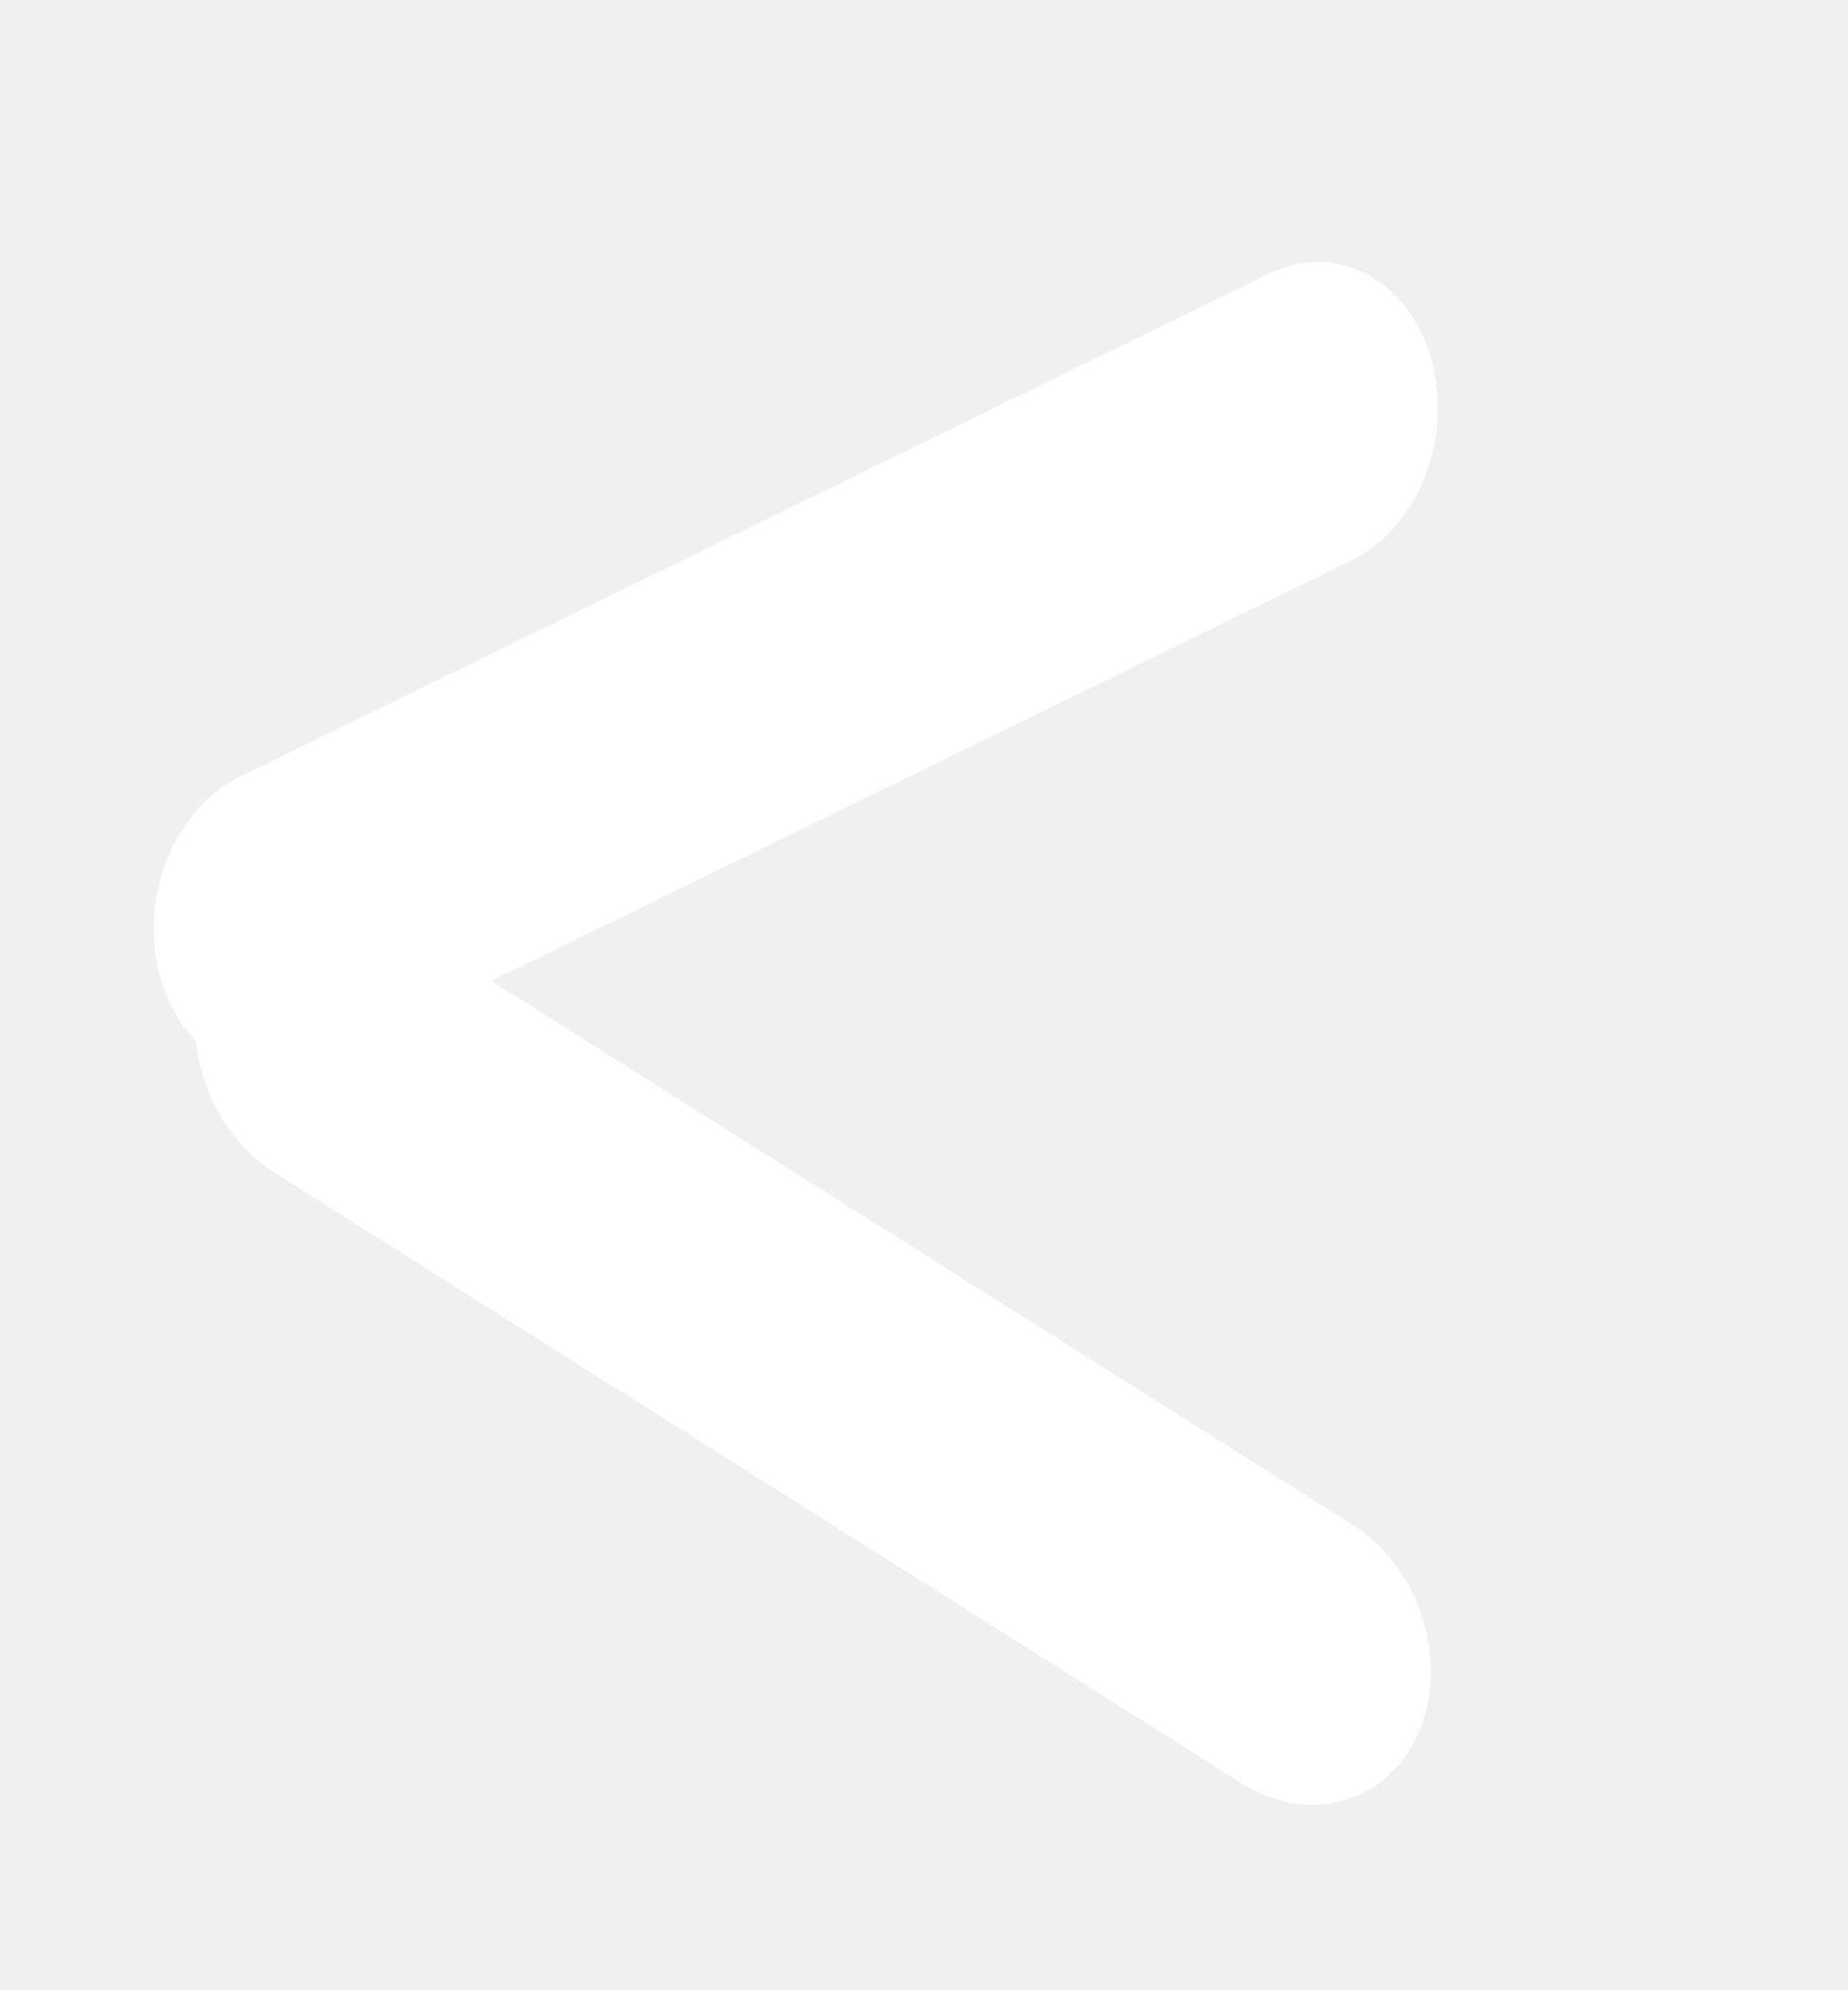
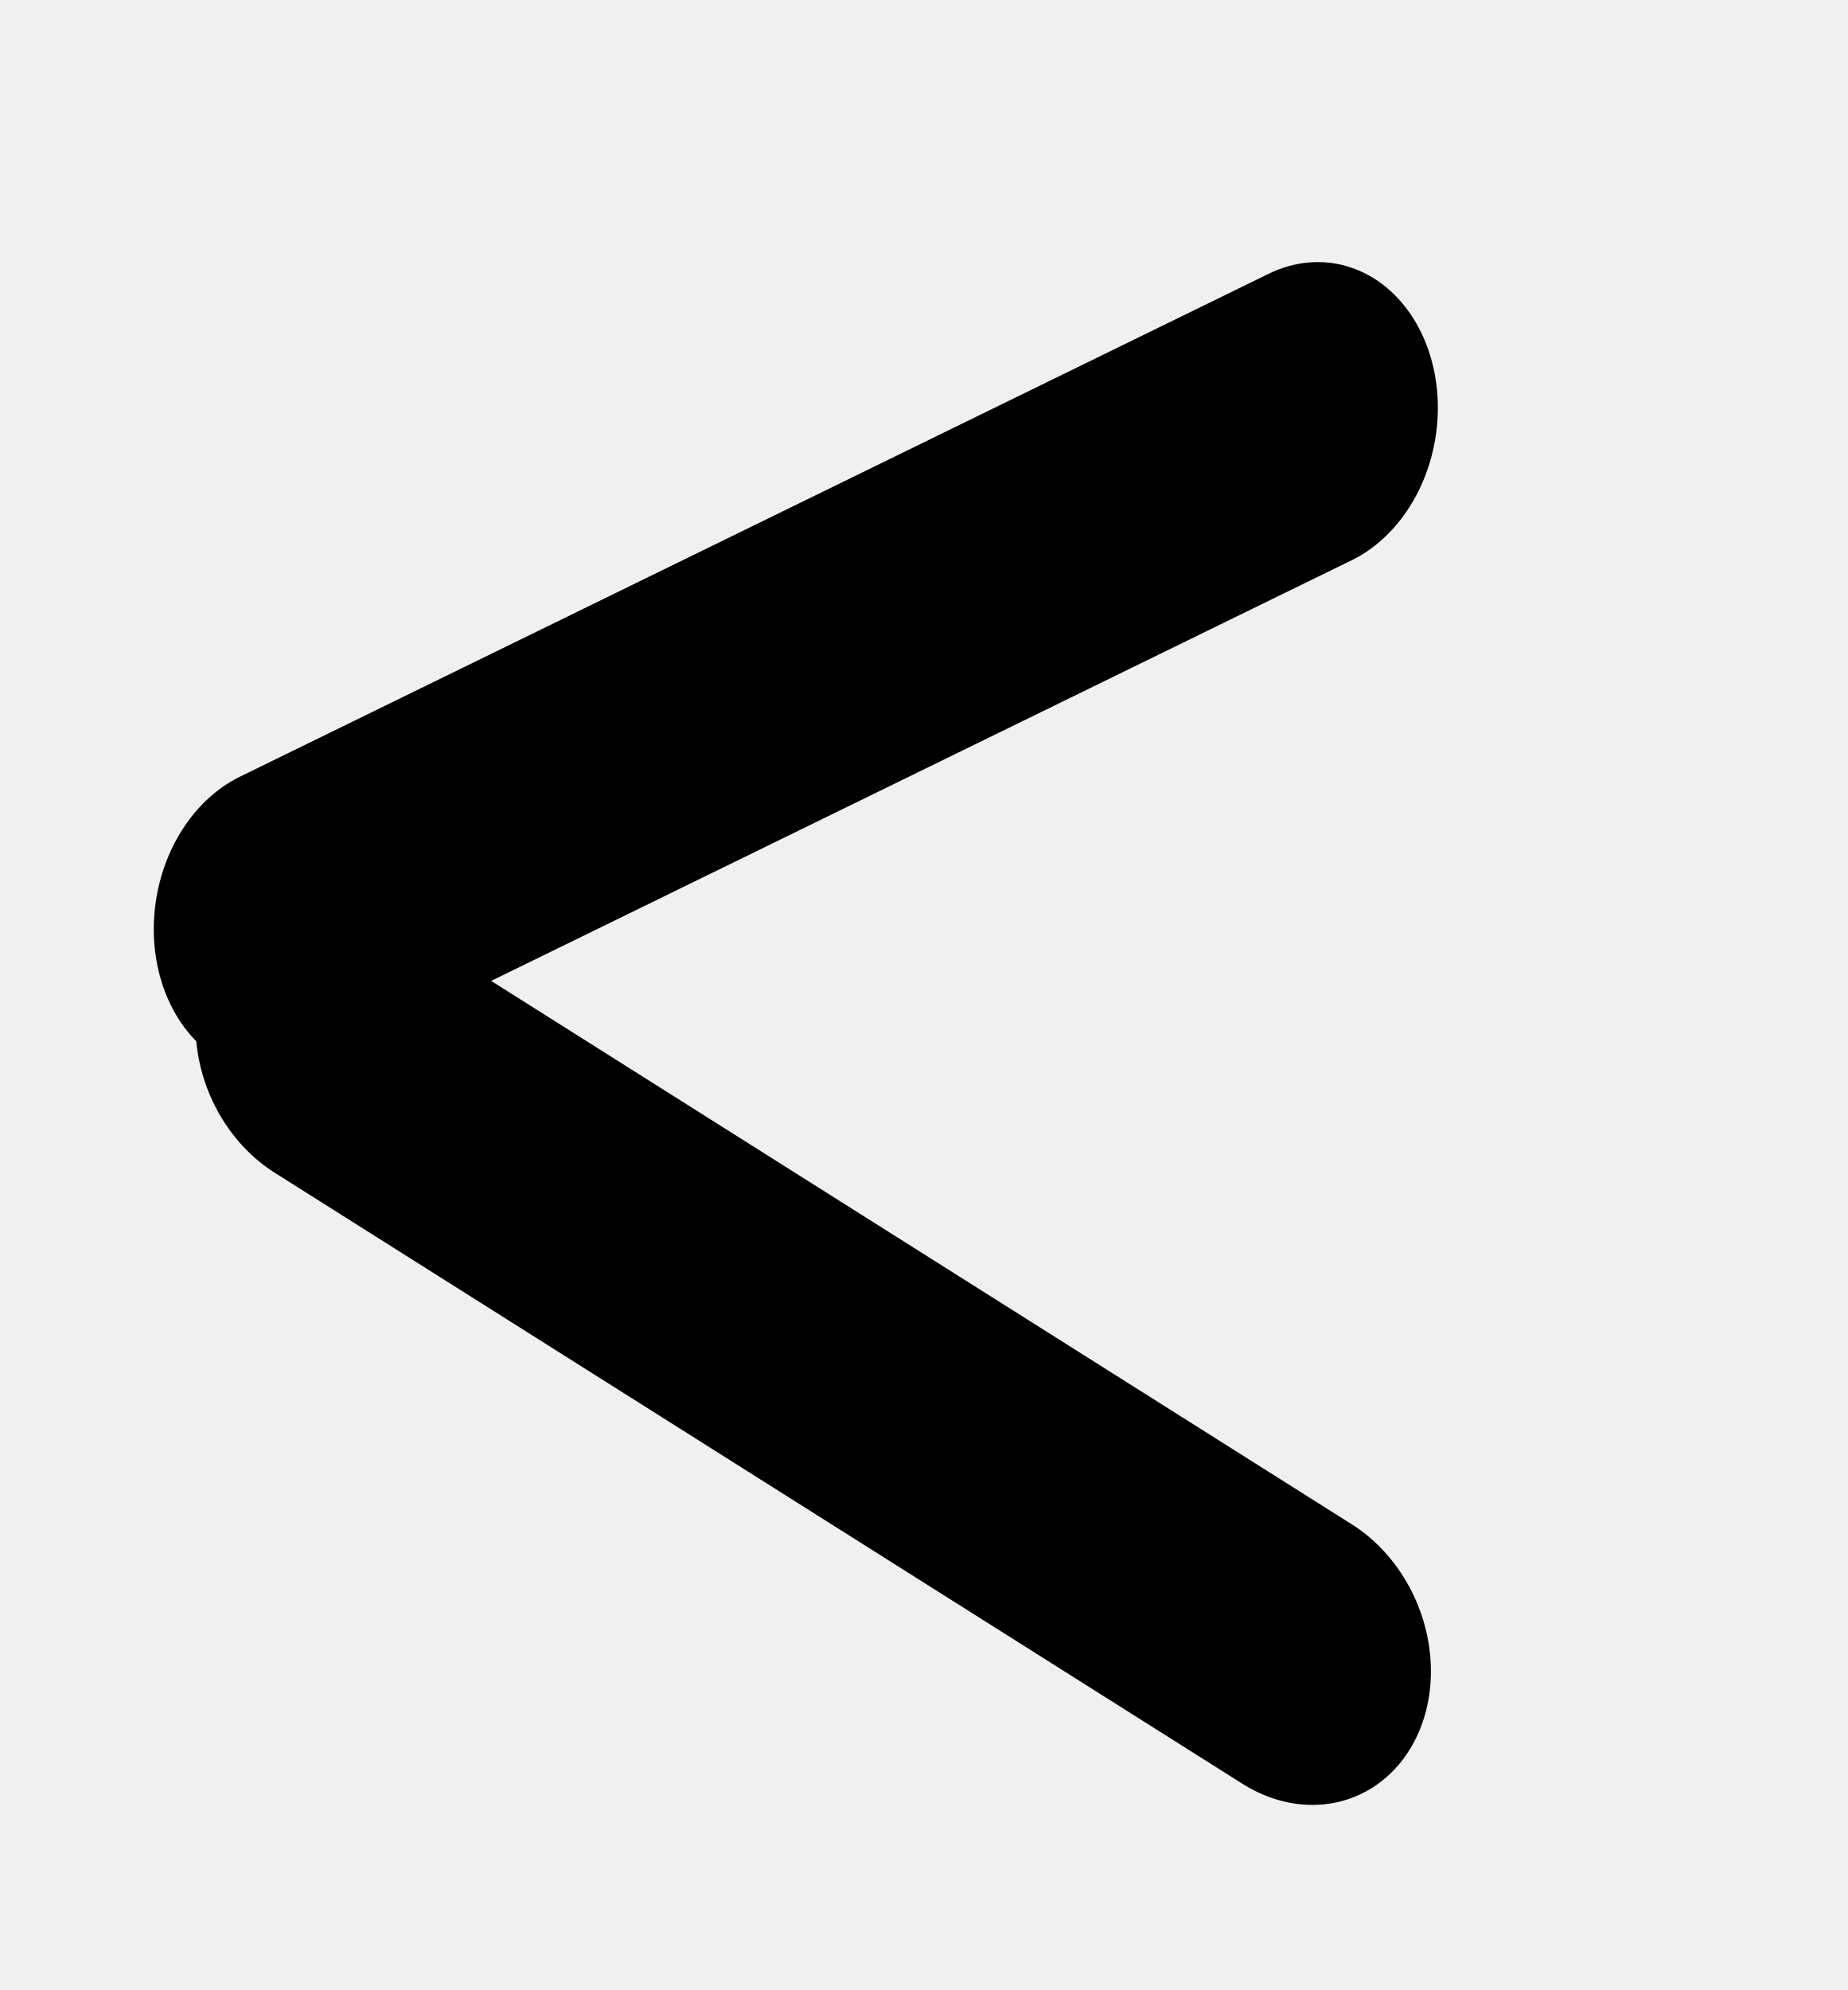
<svg xmlns="http://www.w3.org/2000/svg" width="13" height="14" viewBox="0 0 13 14" fill="none">
-   <line x1="1" y1="-1" x2="8.928" y2="-1" transform="matrix(0.858918 0.542245 -0.385378 0.912265 1.07324 7.70764)" stroke="white" stroke-width="2" stroke-linecap="round" />
-   <line x1="1" y1="-1" x2="9.52" y2="-1" transform="matrix(0.849592 -0.415251 0.292086 1.00765 1.42285 7.89459)" stroke="white" stroke-width="2" stroke-linecap="round" />
+   <line x1="1" y1="-1" x2="8.928" y2="-1" transform="matrix(0.858918 0.542245 -0.385378 0.912265 1.07324 7.70764)" stroke="black" stroke-width="2" stroke-linecap="round" />
+   <line x1="1" y1="-1" x2="9.52" y2="-1" transform="matrix(0.849592 -0.415251 0.292086 1.00765 1.42285 7.89459)" stroke="black" stroke-width="2" stroke-linecap="round" />
</svg>
